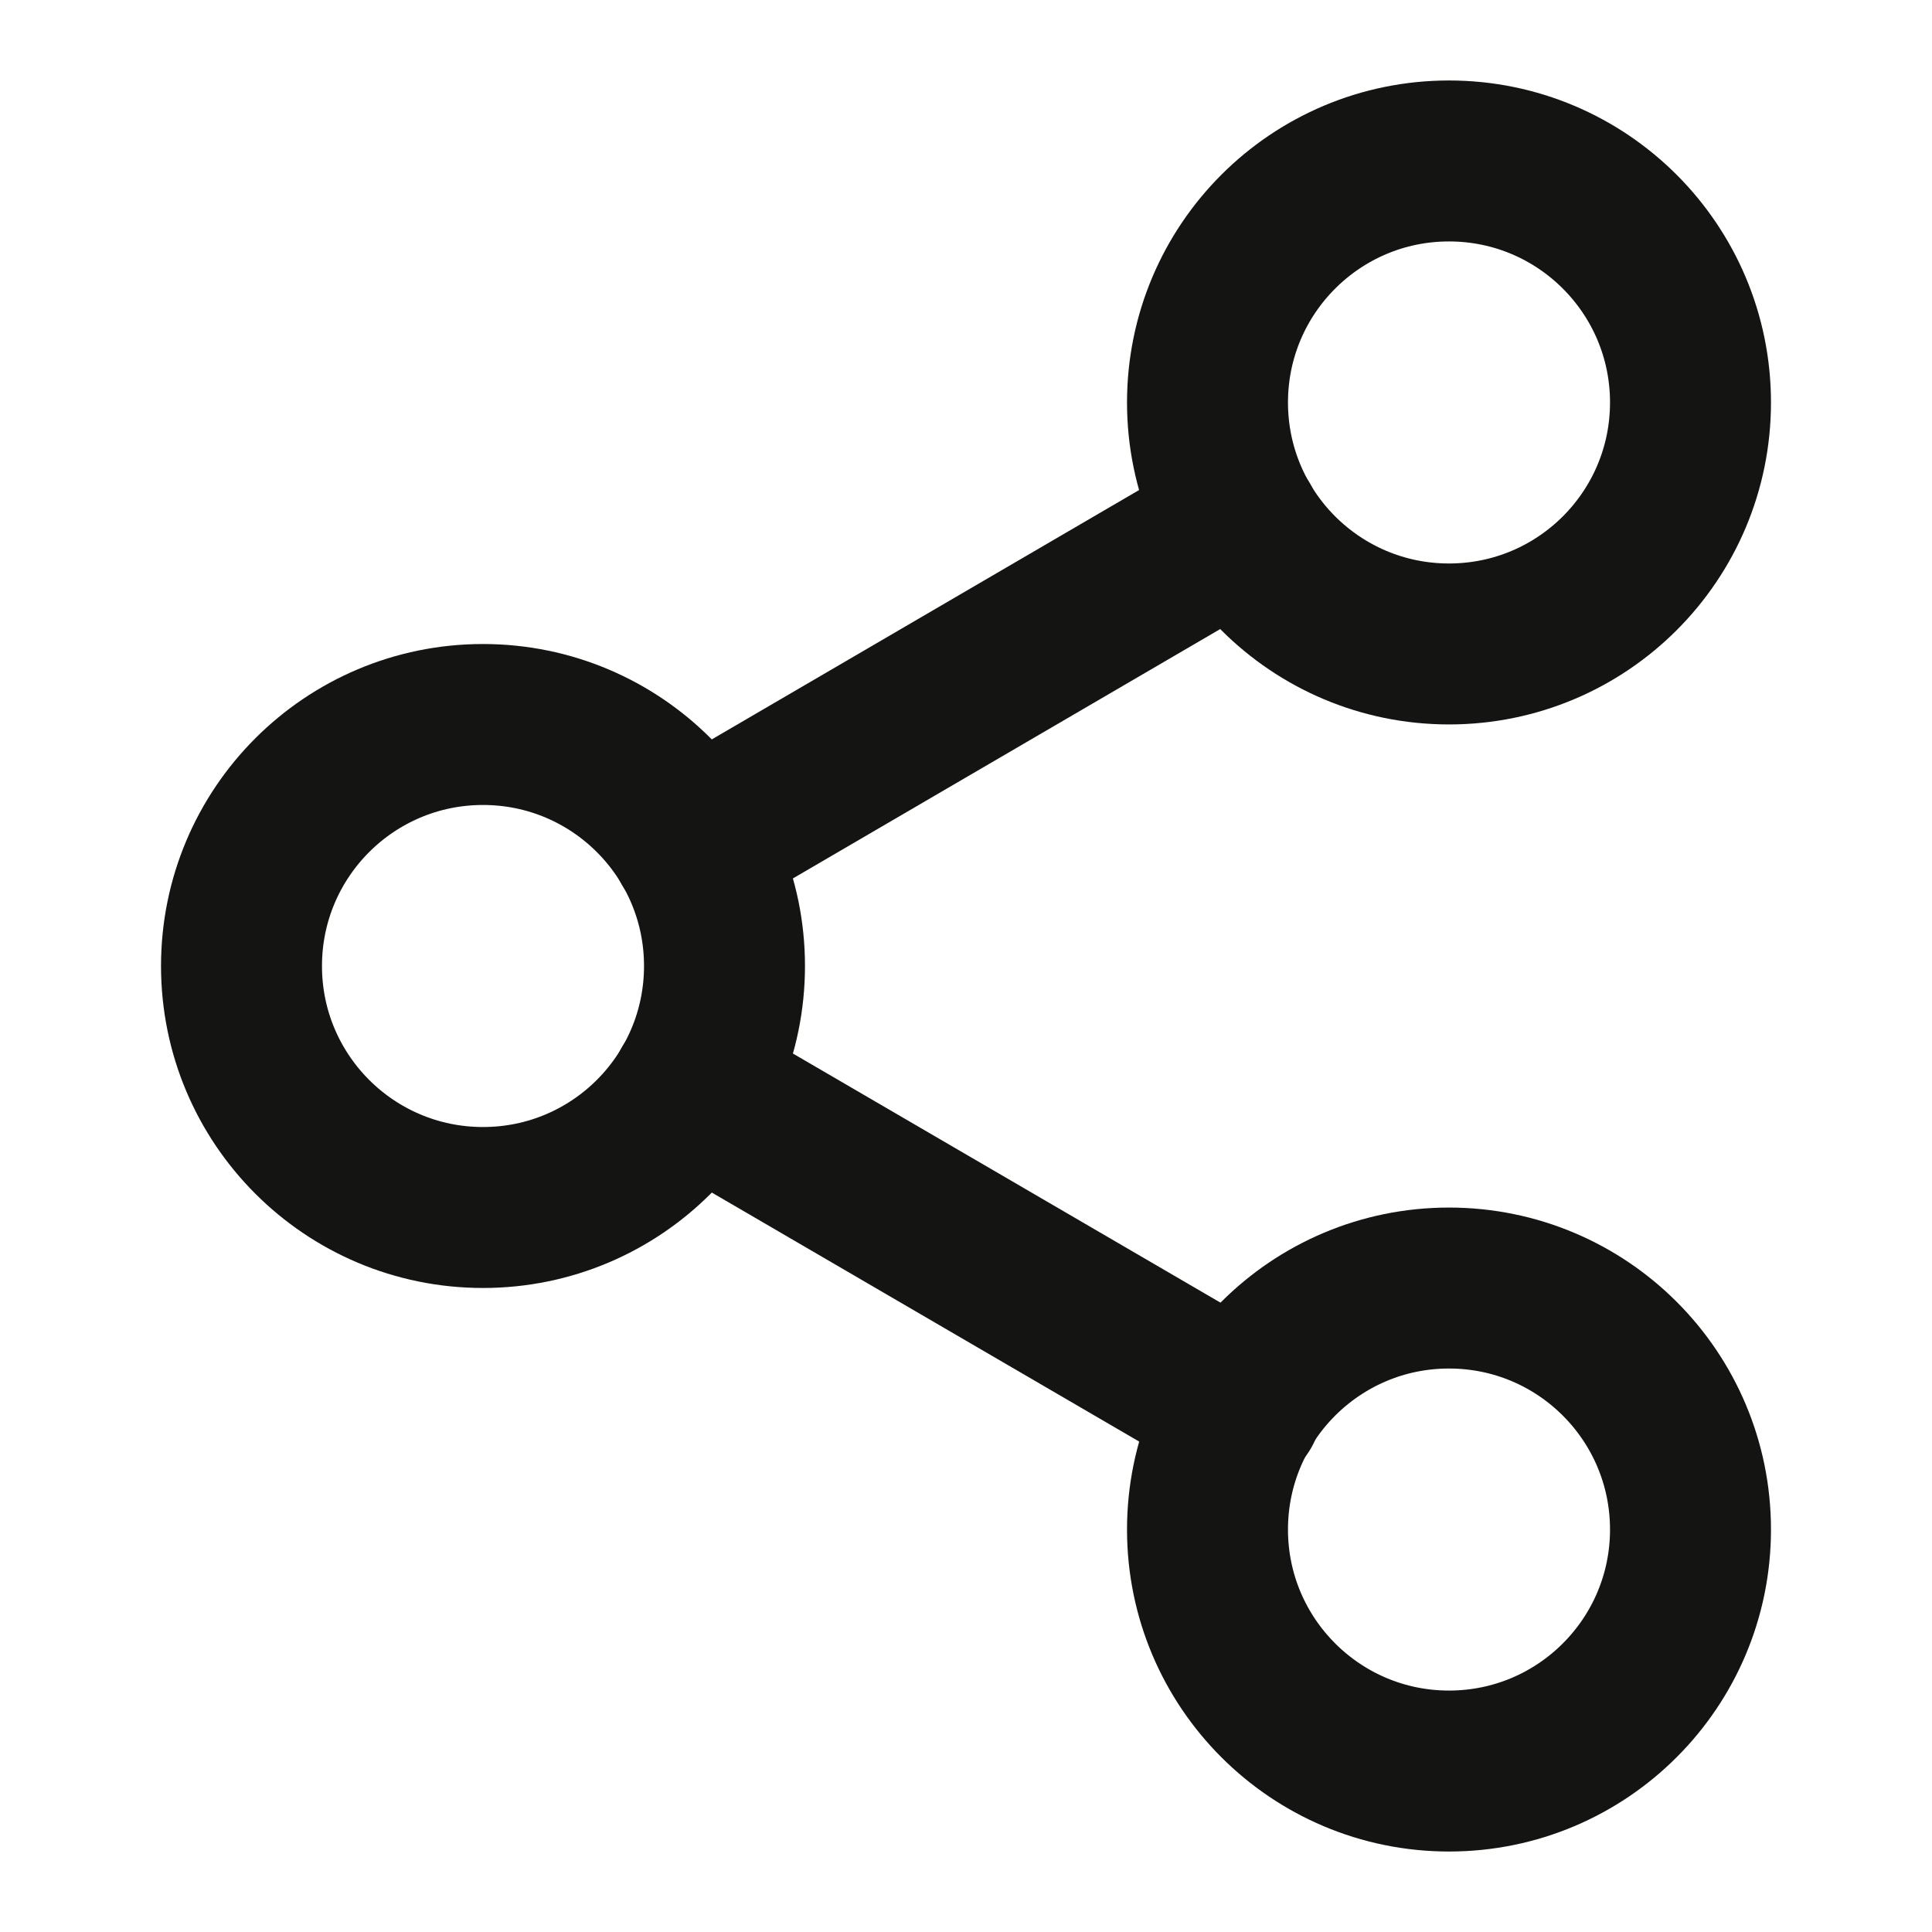
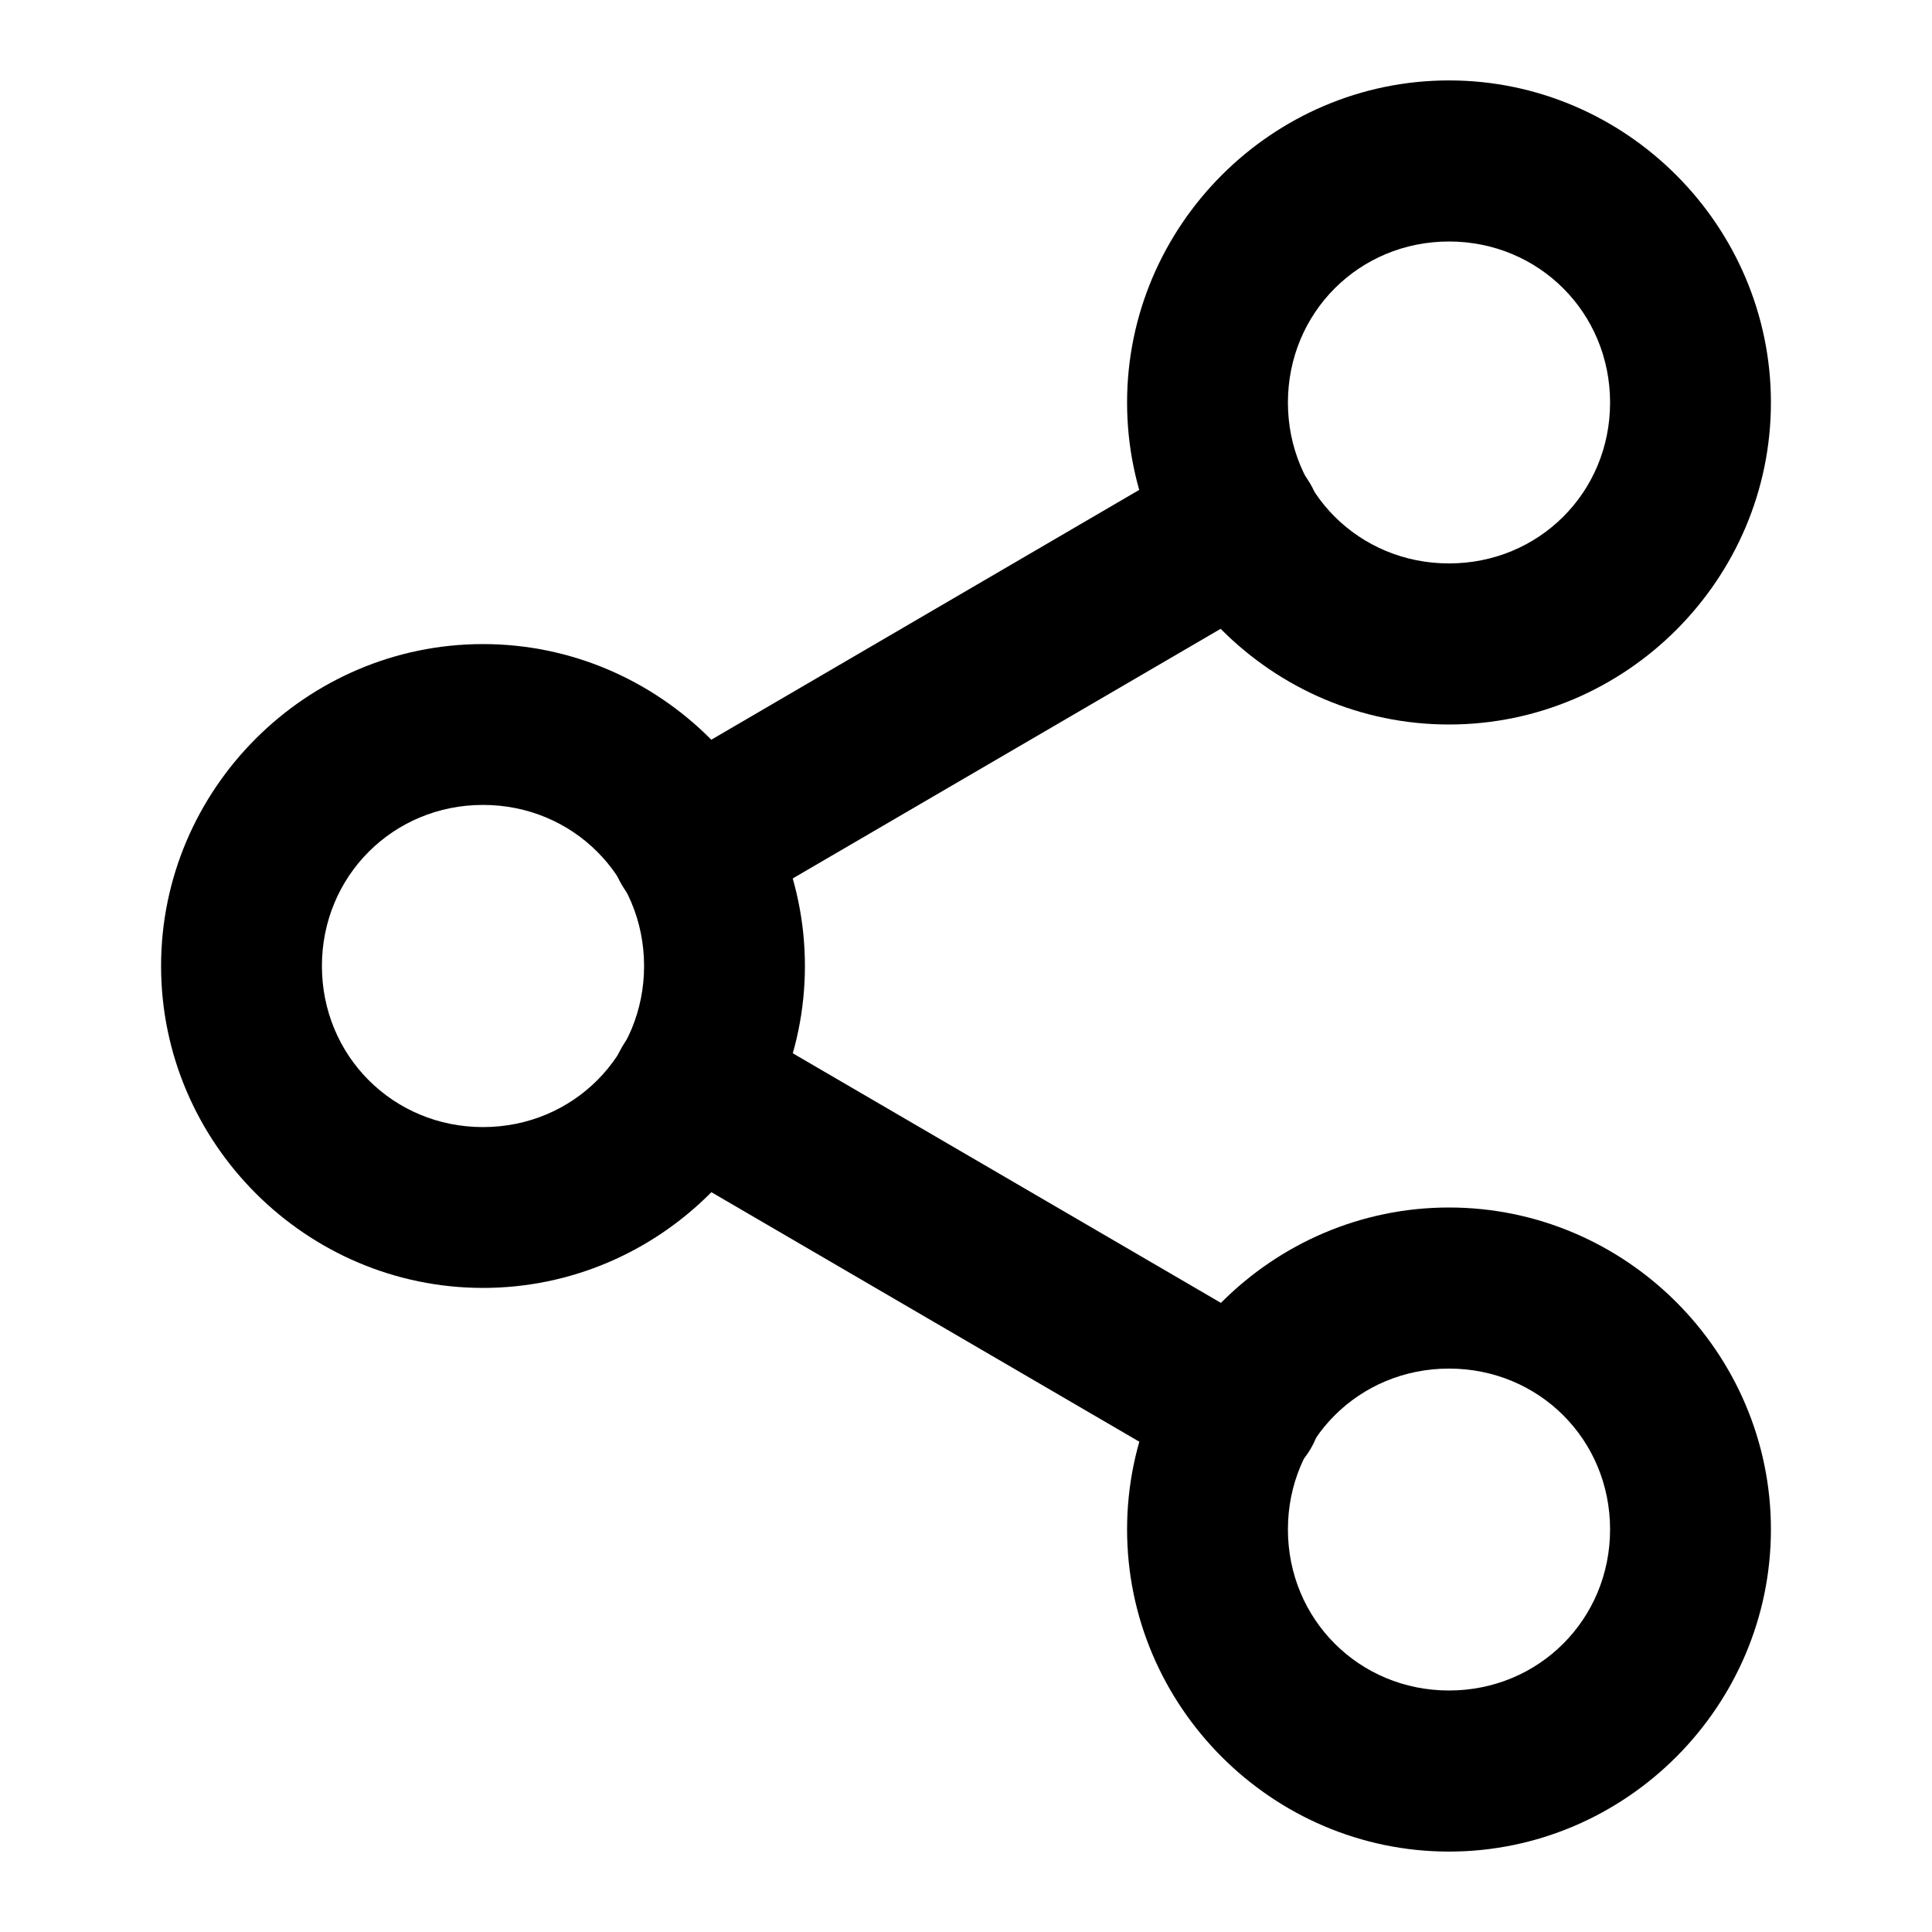
- <svg xmlns="http://www.w3.org/2000/svg" width="16" height="16" viewBox="0 0 16 16" fill="none">
-   <path d="M12 5.333C13.105 5.333 14 4.438 14 3.333C14 2.229 13.105 1.333 12 1.333C10.895 1.333 10 2.229 10 3.333C10 4.438 10.895 5.333 12 5.333Z" stroke="#141413" stroke-width="1.333" stroke-linecap="round" stroke-linejoin="round" />
-   <path d="M4 10C5.105 10 6 9.105 6 8C6 6.895 5.105 6 4 6C2.895 6 2 6.895 2 8C2 9.105 2.895 10 4 10Z" stroke="#141413" stroke-width="1.333" stroke-linecap="round" stroke-linejoin="round" />
-   <path d="M12 14.667C13.105 14.667 14 13.771 14 12.667C14 11.562 13.105 10.667 12 10.667C10.895 10.667 10 11.562 10 12.667C10 13.771 10.895 14.667 12 14.667Z" stroke="#141413" stroke-width="1.333" stroke-linecap="round" stroke-linejoin="round" />
-   <path d="M5.727 9.007L10.28 11.66" stroke="#141413" stroke-width="1.333" stroke-linecap="round" stroke-linejoin="round" />
-   <path d="M10.273 4.34L5.727 6.993" stroke="#141413" stroke-width="1.333" stroke-linecap="round" stroke-linejoin="round" />
+ <svg xmlns="http://www.w3.org/2000/svg" version="1.1" width="32" height="32" viewBox="0 0 32 32">
+   <path d="M24 1.332c-2.93 0-5.332 2.406-5.332 5.336s2.402 5.332 5.332 5.332c2.93 0 5.332-2.402 5.332-5.332s-2.402-5.336-5.332-5.336zM24 4c1.489 0 2.668 1.179 2.668 2.668s-1.179 2.664-2.668 2.664c-1.489 0-2.668-1.175-2.668-2.664s1.179-2.668 2.668-2.668z" />
+   <path d="M8 10.668c-2.93 0-5.332 2.402-5.332 5.332s2.402 5.332 5.332 5.332c2.93 0 5.332-2.402 5.332-5.332s-2.402-5.332-5.332-5.332zM8 13.332c1.489 0 2.668 1.179 2.668 2.668s-1.179 2.668-2.668 2.668c-1.489 0-2.668-1.179-2.668-2.668s1.179-2.668 2.668-2.668z" />
+   <path d="M24 20c-2.93 0-5.332 2.402-5.332 5.332s2.402 5.336 5.332 5.336c2.93 0 5.332-2.406 5.332-5.336s-2.402-5.332-5.332-5.332zM24 22.668c1.489 0 2.668 1.175 2.668 2.664s-1.179 2.668-2.668 2.668c-1.489 0-2.668-1.179-2.668-2.668s1.179-2.664 2.668-2.664z" />
+   <path d="M12.125 16.859c-0.192-0.114-0.423-0.181-0.67-0.181-0.49 0-0.919 0.265-1.15 0.659l-0.003 0.006c-0.113 0.192-0.18 0.423-0.18 0.669 0 0.488 0.263 0.916 0.654 1.148l0.006 0.003 9.105 5.309c0.193 0.114 0.424 0.182 0.672 0.182 0.489 0 0.917-0.263 1.149-0.656l0.003-0.006c0.114-0.193 0.182-0.424 0.182-0.672 0-0.489-0.263-0.917-0.656-1.149l-0.006-0.003z" />
+   <path d="M19.875 7.527l-9.094 5.309c-0.399 0.235-0.662 0.663-0.662 1.152 0 0.248 0.068 0.48 0.185 0.678l-0.003-0.006c0.236 0.397 0.662 0.659 1.15 0.659 0.248 0 0.481-0.068 0.68-0.186l-0.006 0.003 9.094-5.305c0.399-0.235 0.662-0.663 0.662-1.152 0-0.248-0.068-0.48-0.185-0.678l0.003 0.006c-0.235-0.399-0.663-0.662-1.152-0.662-0.248 0-0.48 0.068-0.678 0.185l0.006-0.003z" />
</svg>
